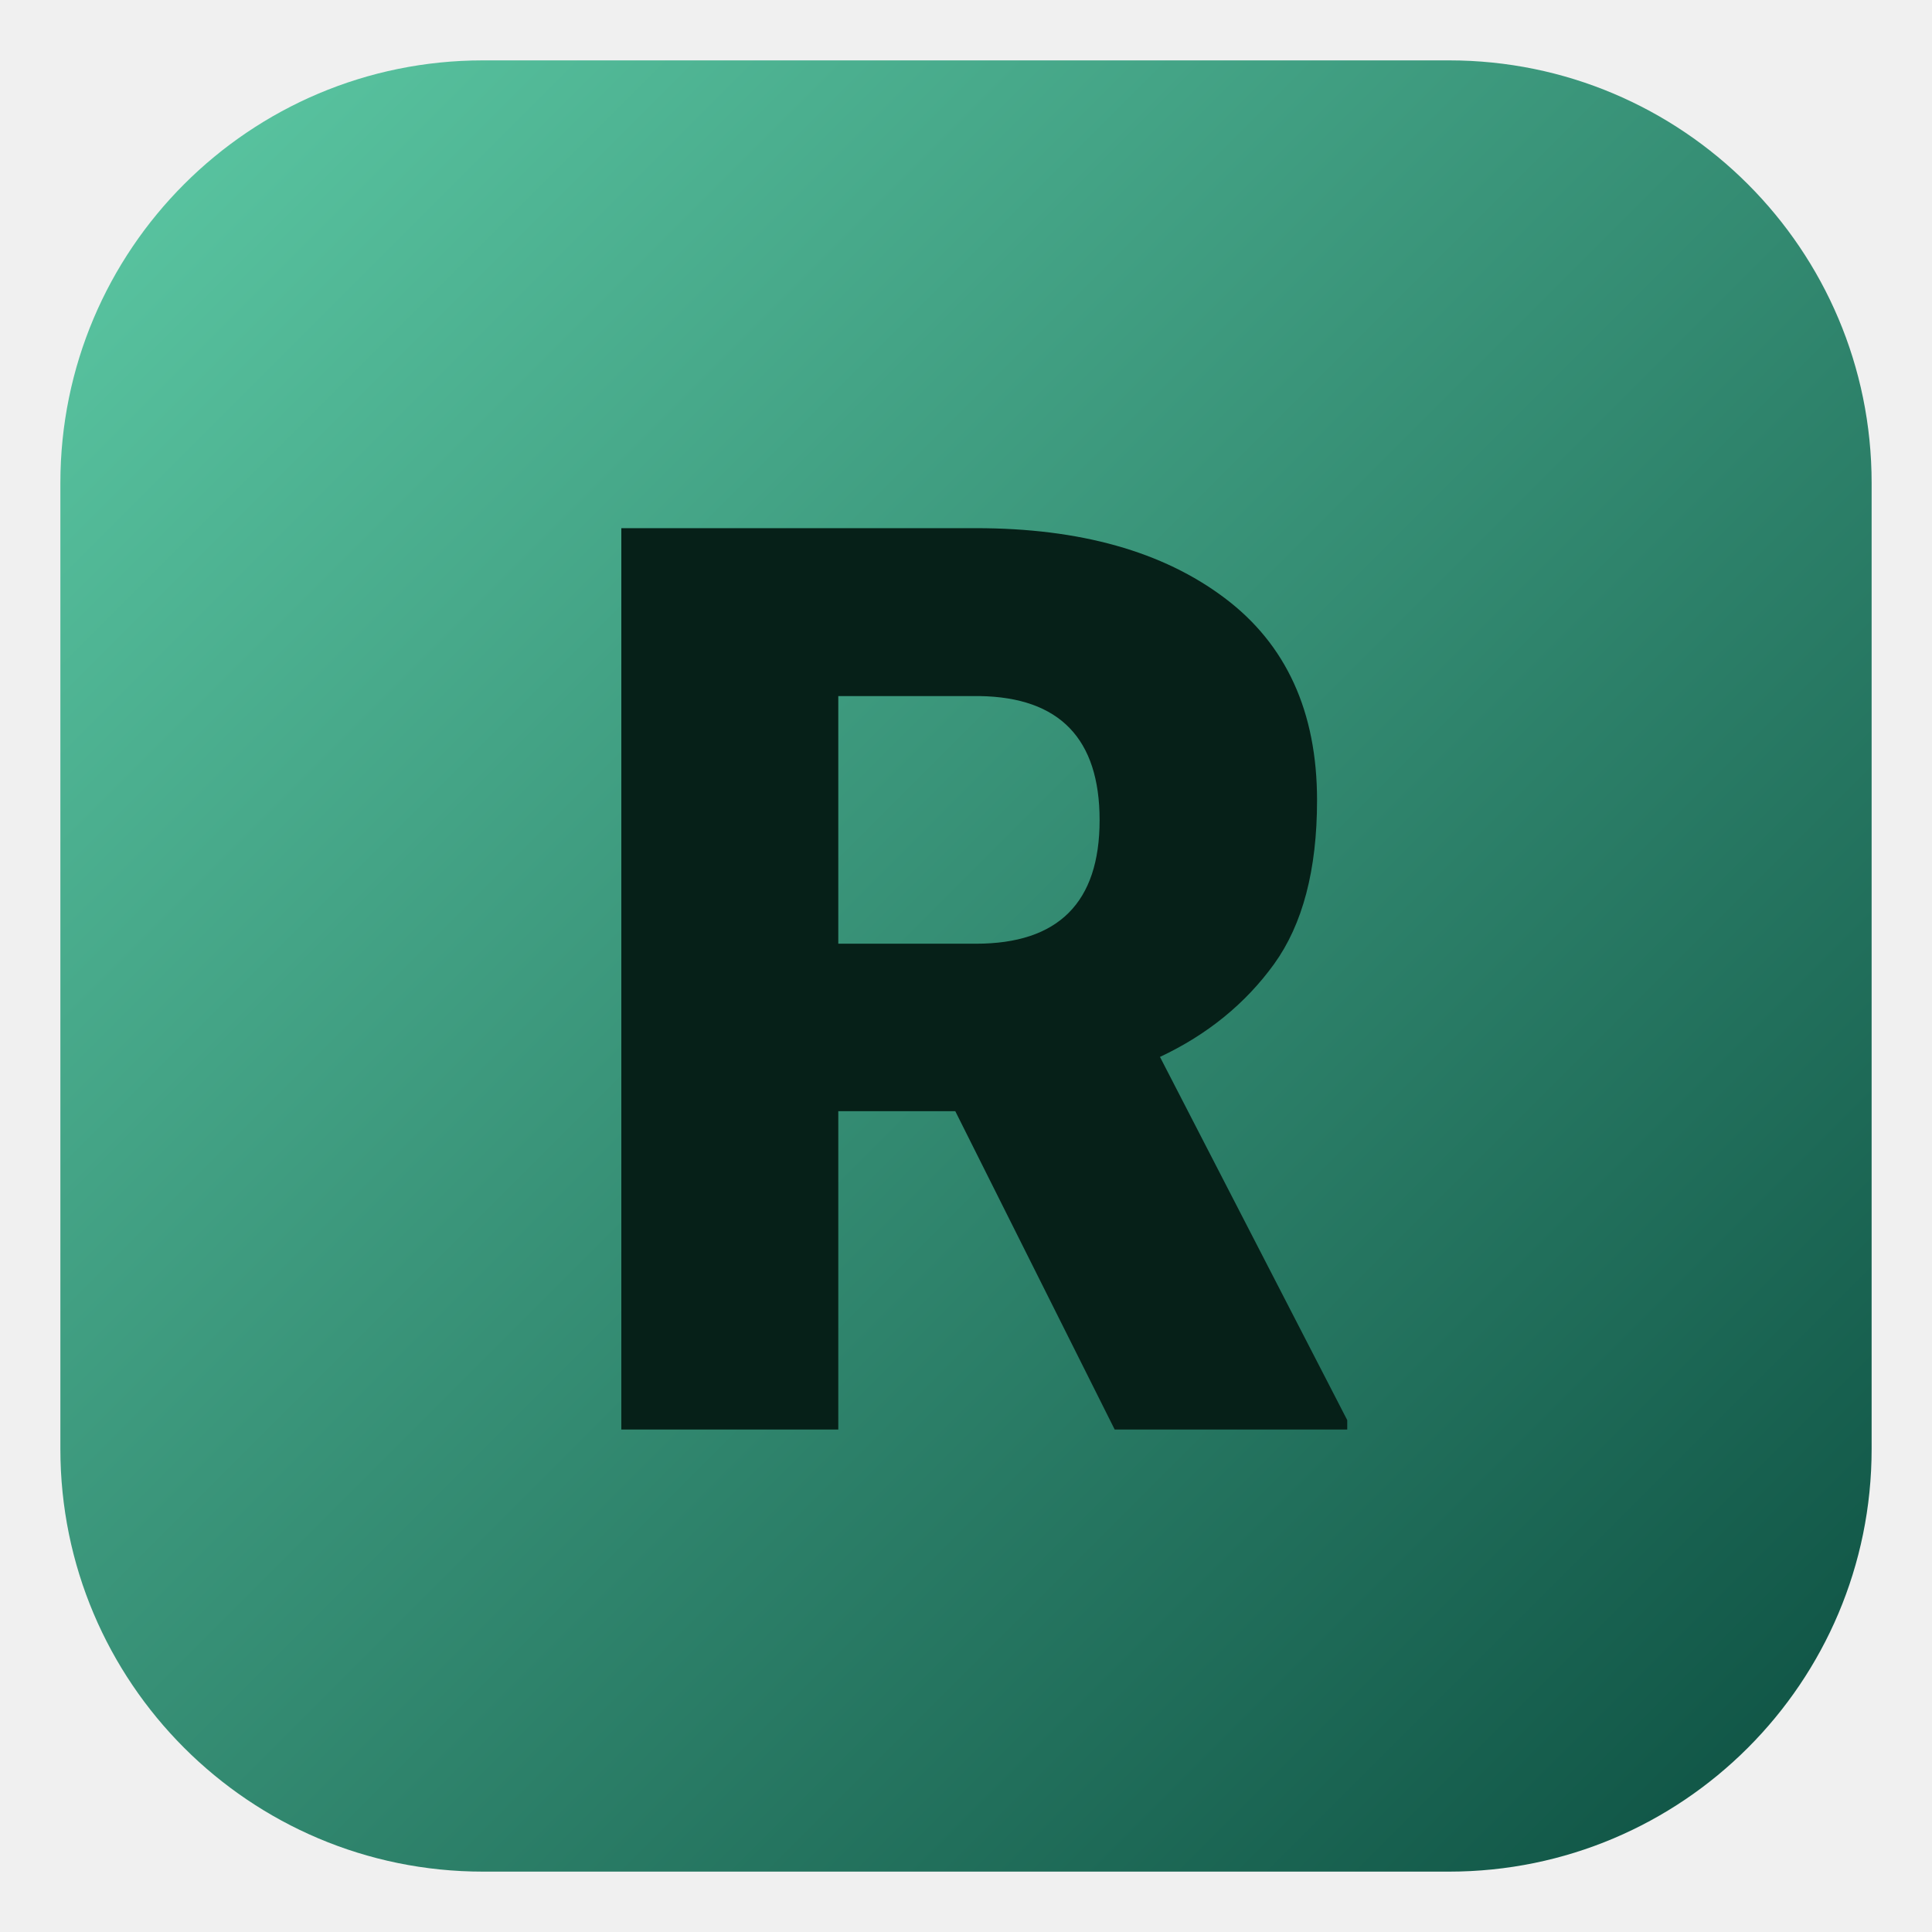
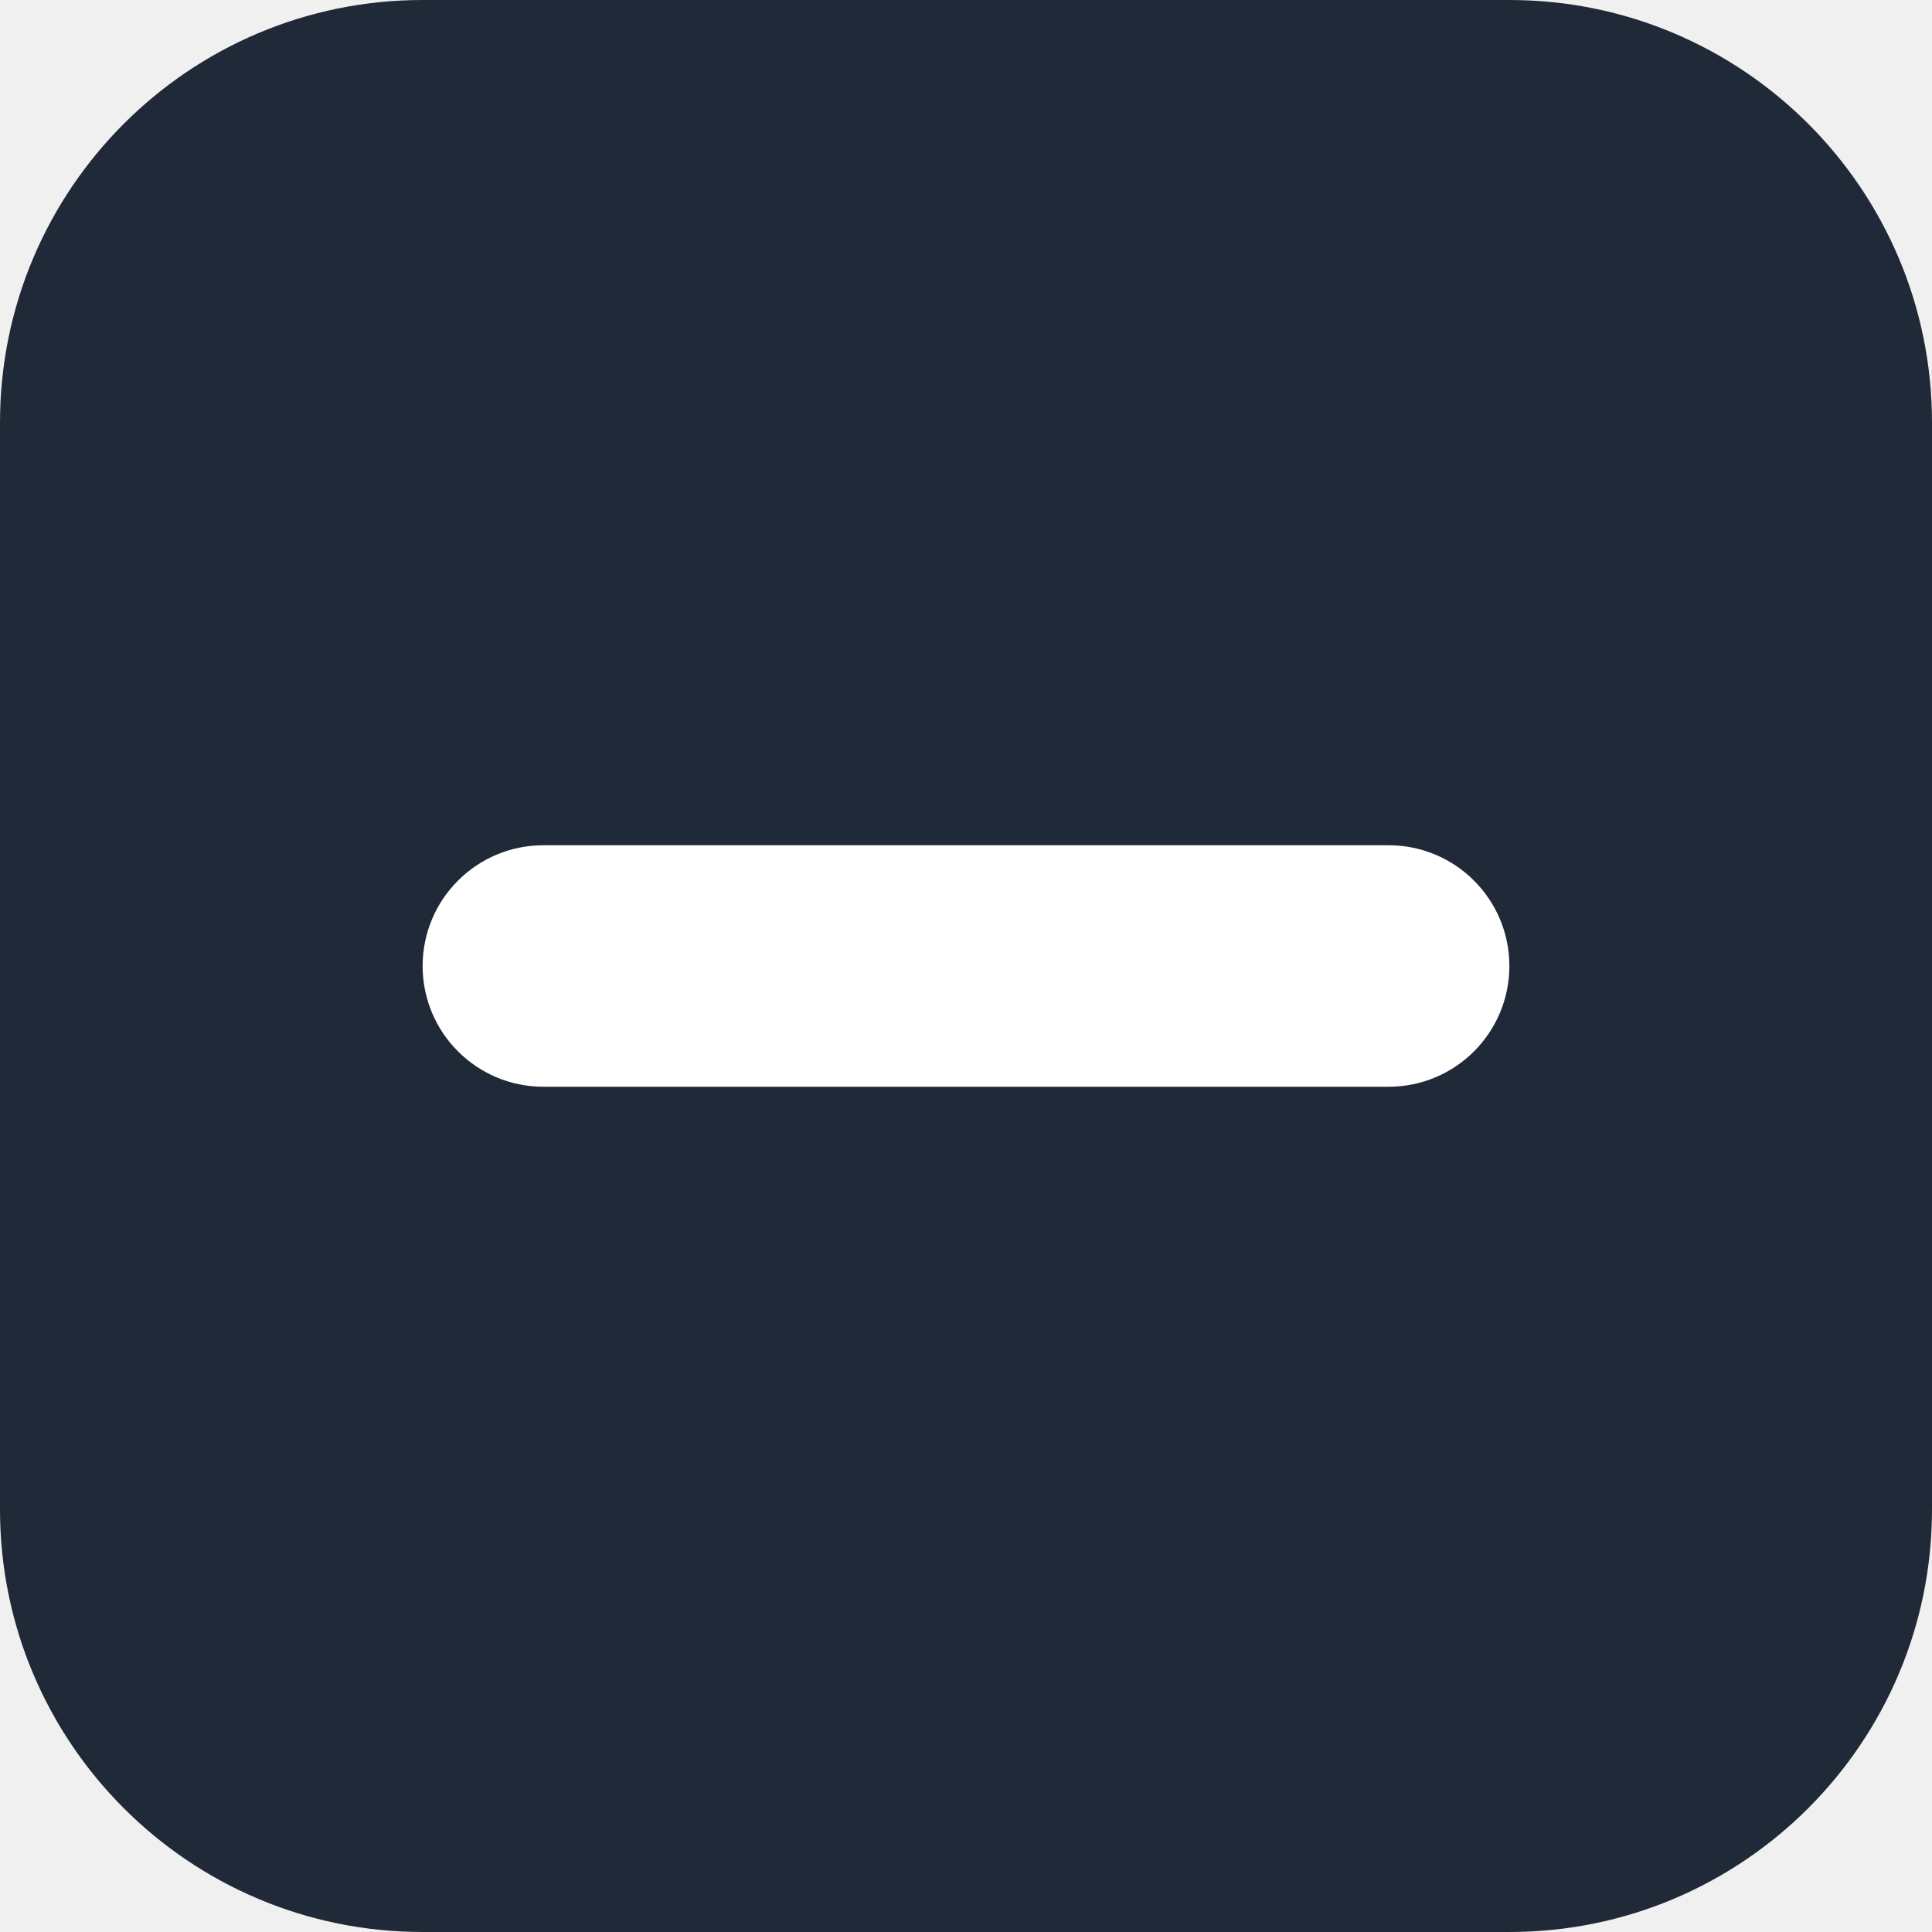
- <svg xmlns="http://www.w3.org/2000/svg" viewBox="0 0 64 64" width="64" height="64" role="img" aria-label="RiseLynk">
-   <defs>
-     <linearGradient id="g" x1="0" y1="0" x2="1" y2="1">
-       <stop offset="0" stop-color="#5dcaa5" />
-       <stop offset="1" stop-color="#0c4f41" />
-     </linearGradient>
-   </defs>
-   <rect x="2" y="2" width="60" height="60" rx="14" fill="url(#g)" />
-   <text x="32" y="33" fill="#062018" font-family="-apple-system, BlinkMacSystemFont, 'Segoe UI', Roboto, Helvetica, Arial, sans-serif" font-size="42" font-weight="900" text-anchor="middle" dominant-baseline="central">R</text>
+ <svg xmlns="http://www.w3.org/2000/svg" viewBox="0 0 32 32" role="img" aria-label="Site icon">
+   <rect width="32" height="32" rx="7" fill="#1f2937" />
+   <rect x="7" y="14" width="18" height="4" rx="2" fill="#ffffff" />
</svg>
